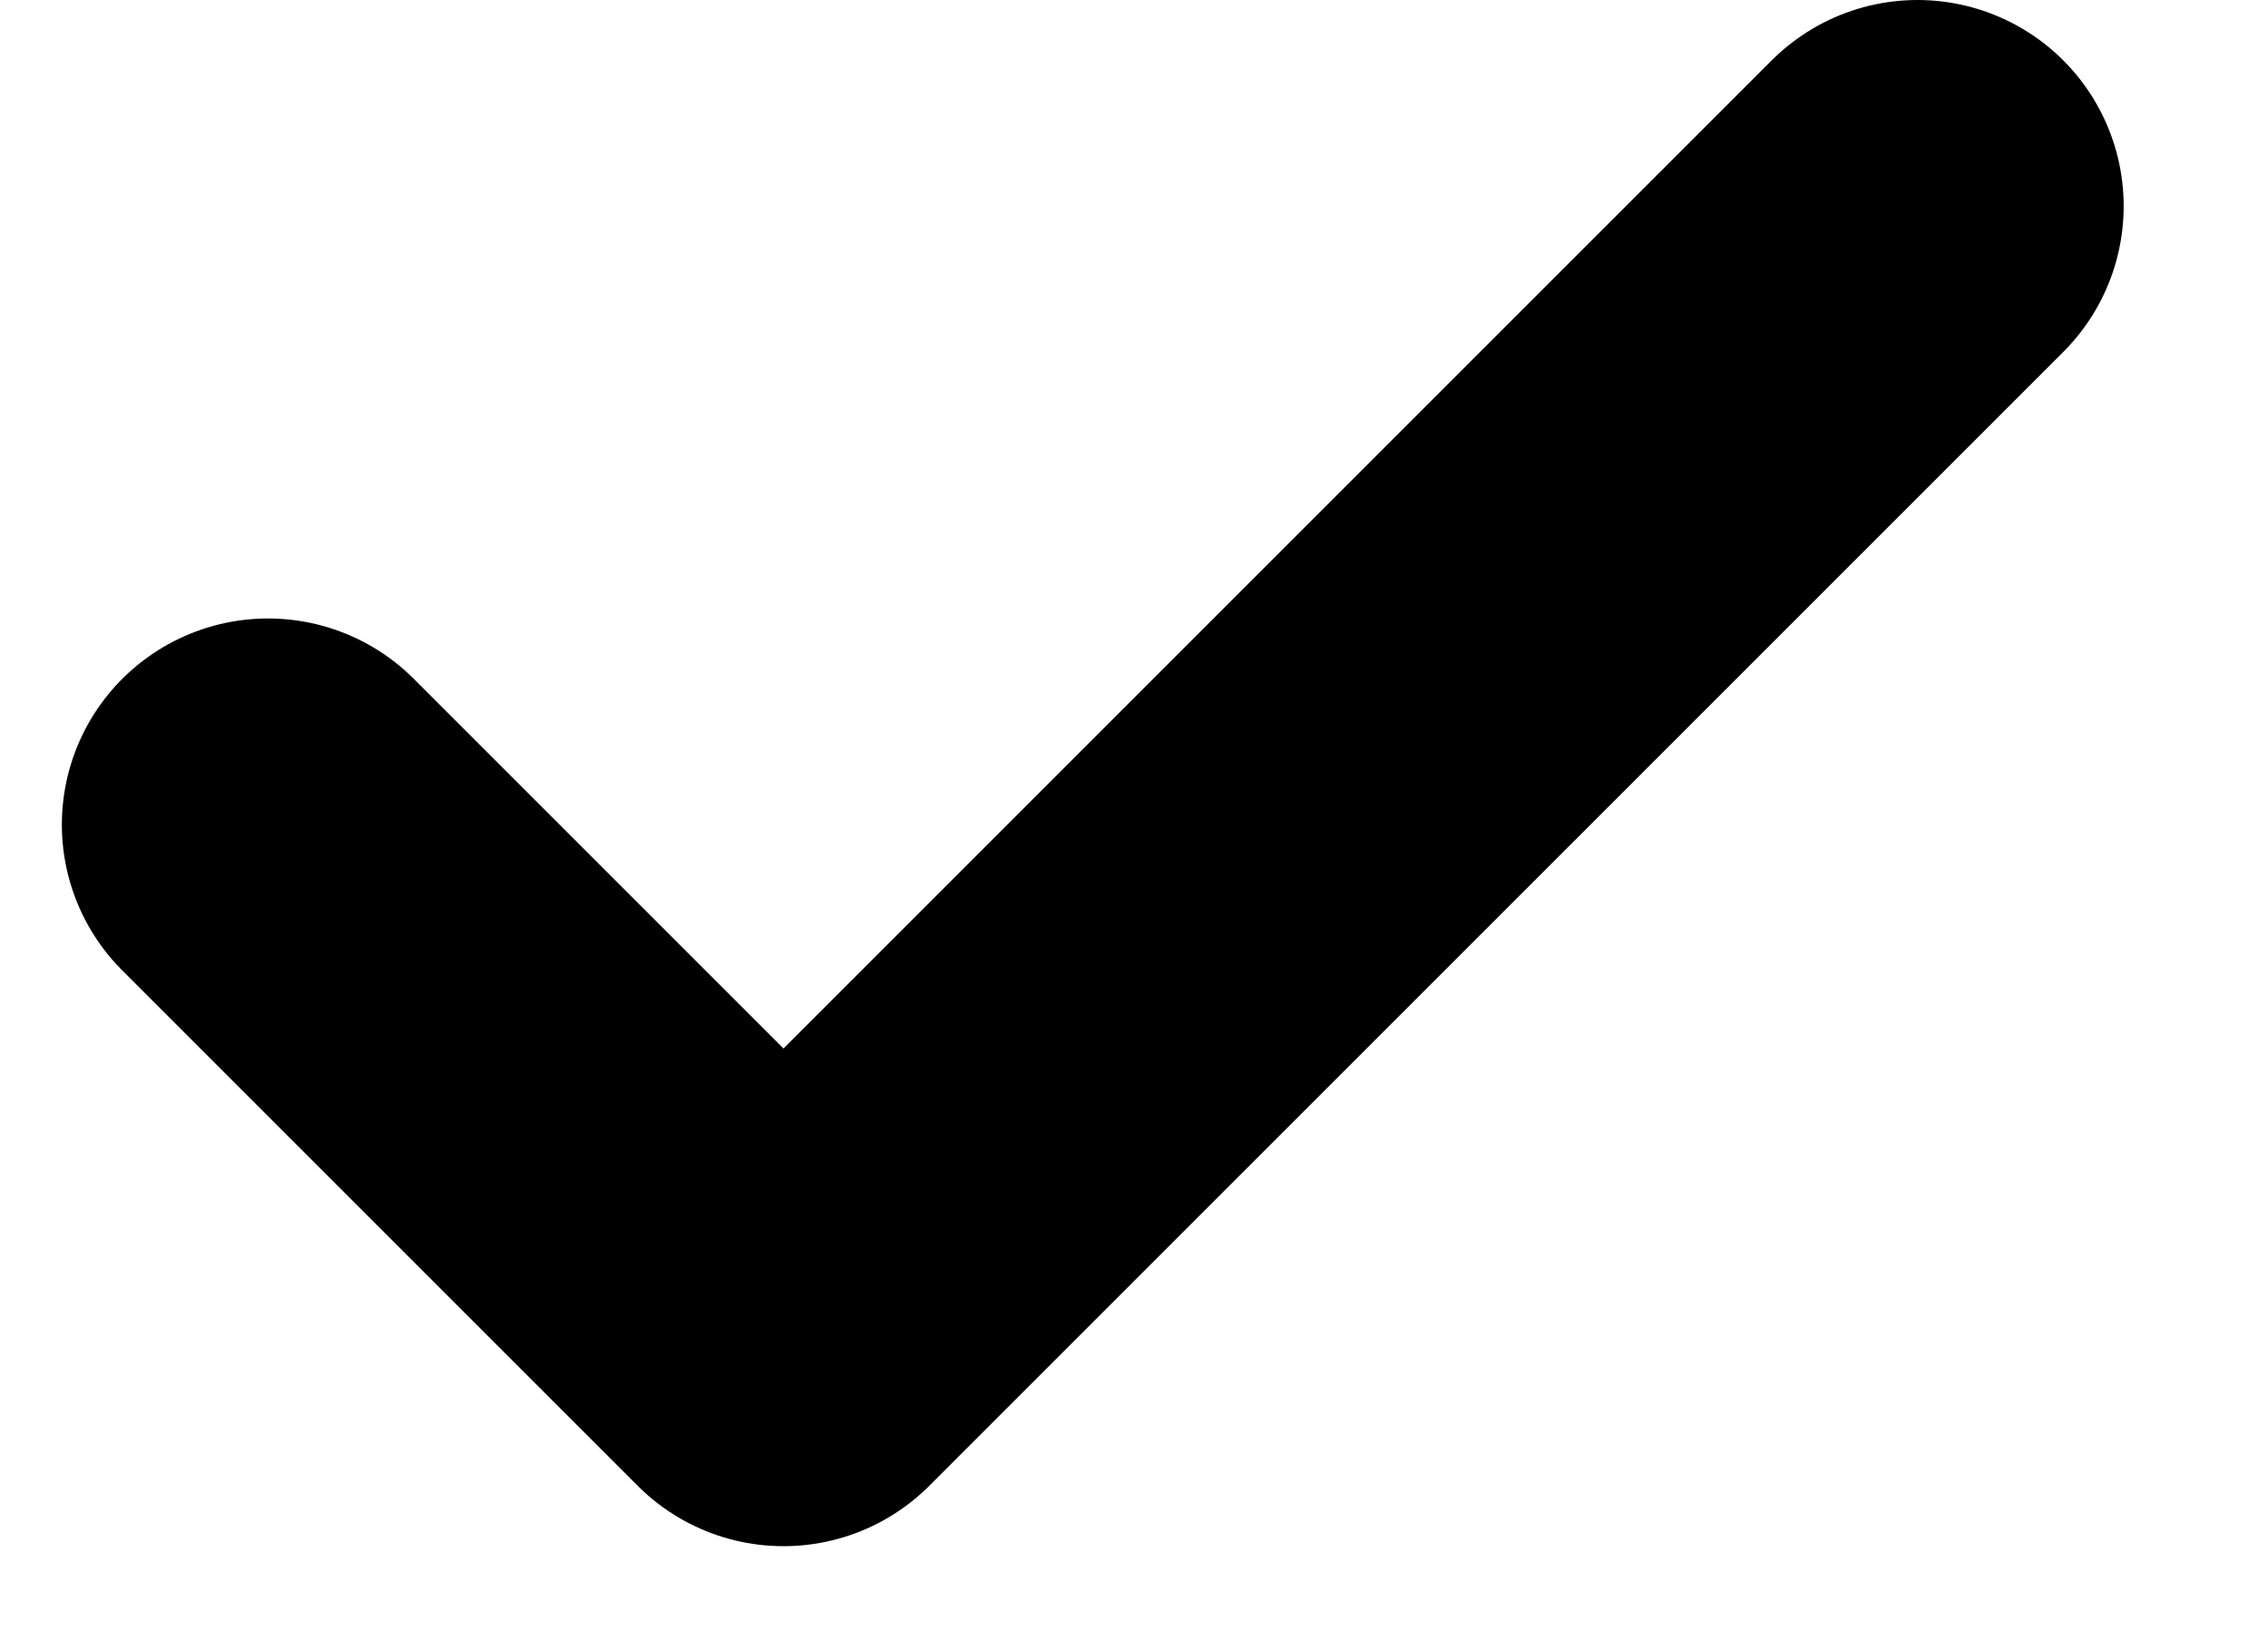
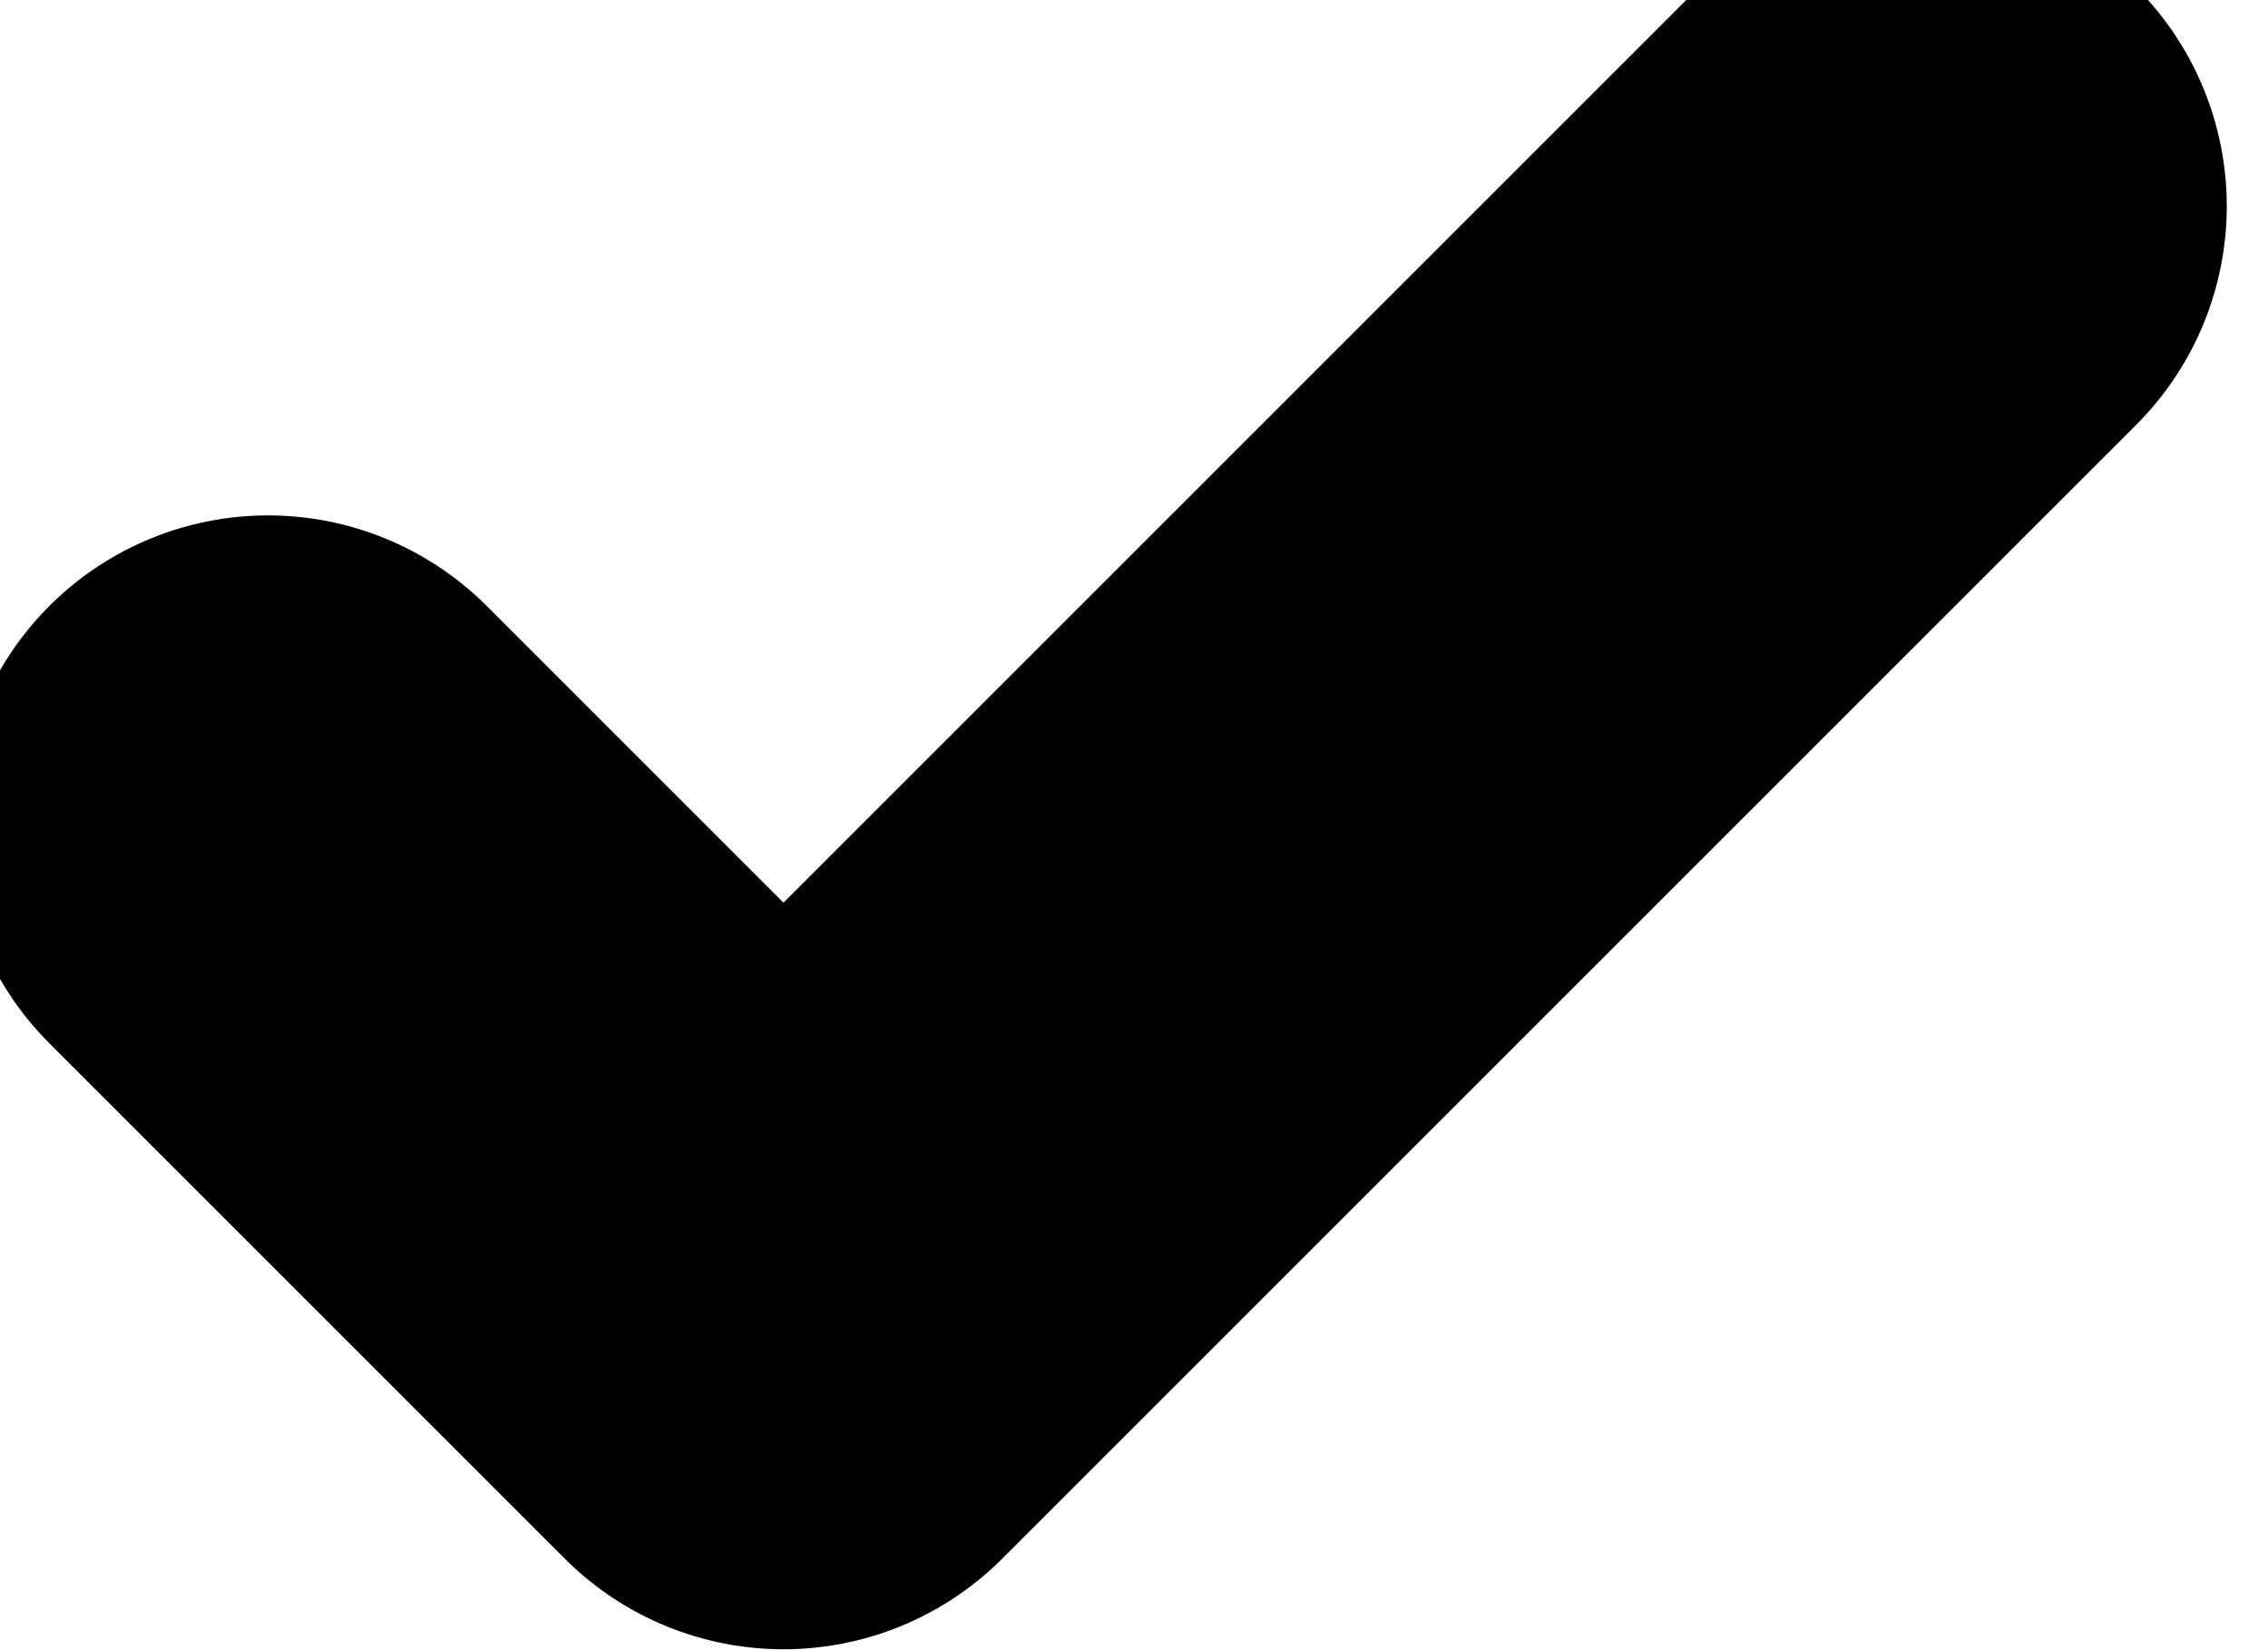
<svg xmlns="http://www.w3.org/2000/svg" width="11" height="8" viewBox="0 0 11 8" fill="none">
-   <path d="M1.3 4L3.8 6.5L9.3 1" stroke="currentColor" stroke-width="2" stroke-linecap="round" stroke-linejoin="round" />
+   <path d="M1.3 4L3.8 6.5L9.3 1" stroke="currentColor" stroke-width="3" stroke-linecap="round" stroke-linejoin="round" />
</svg>
